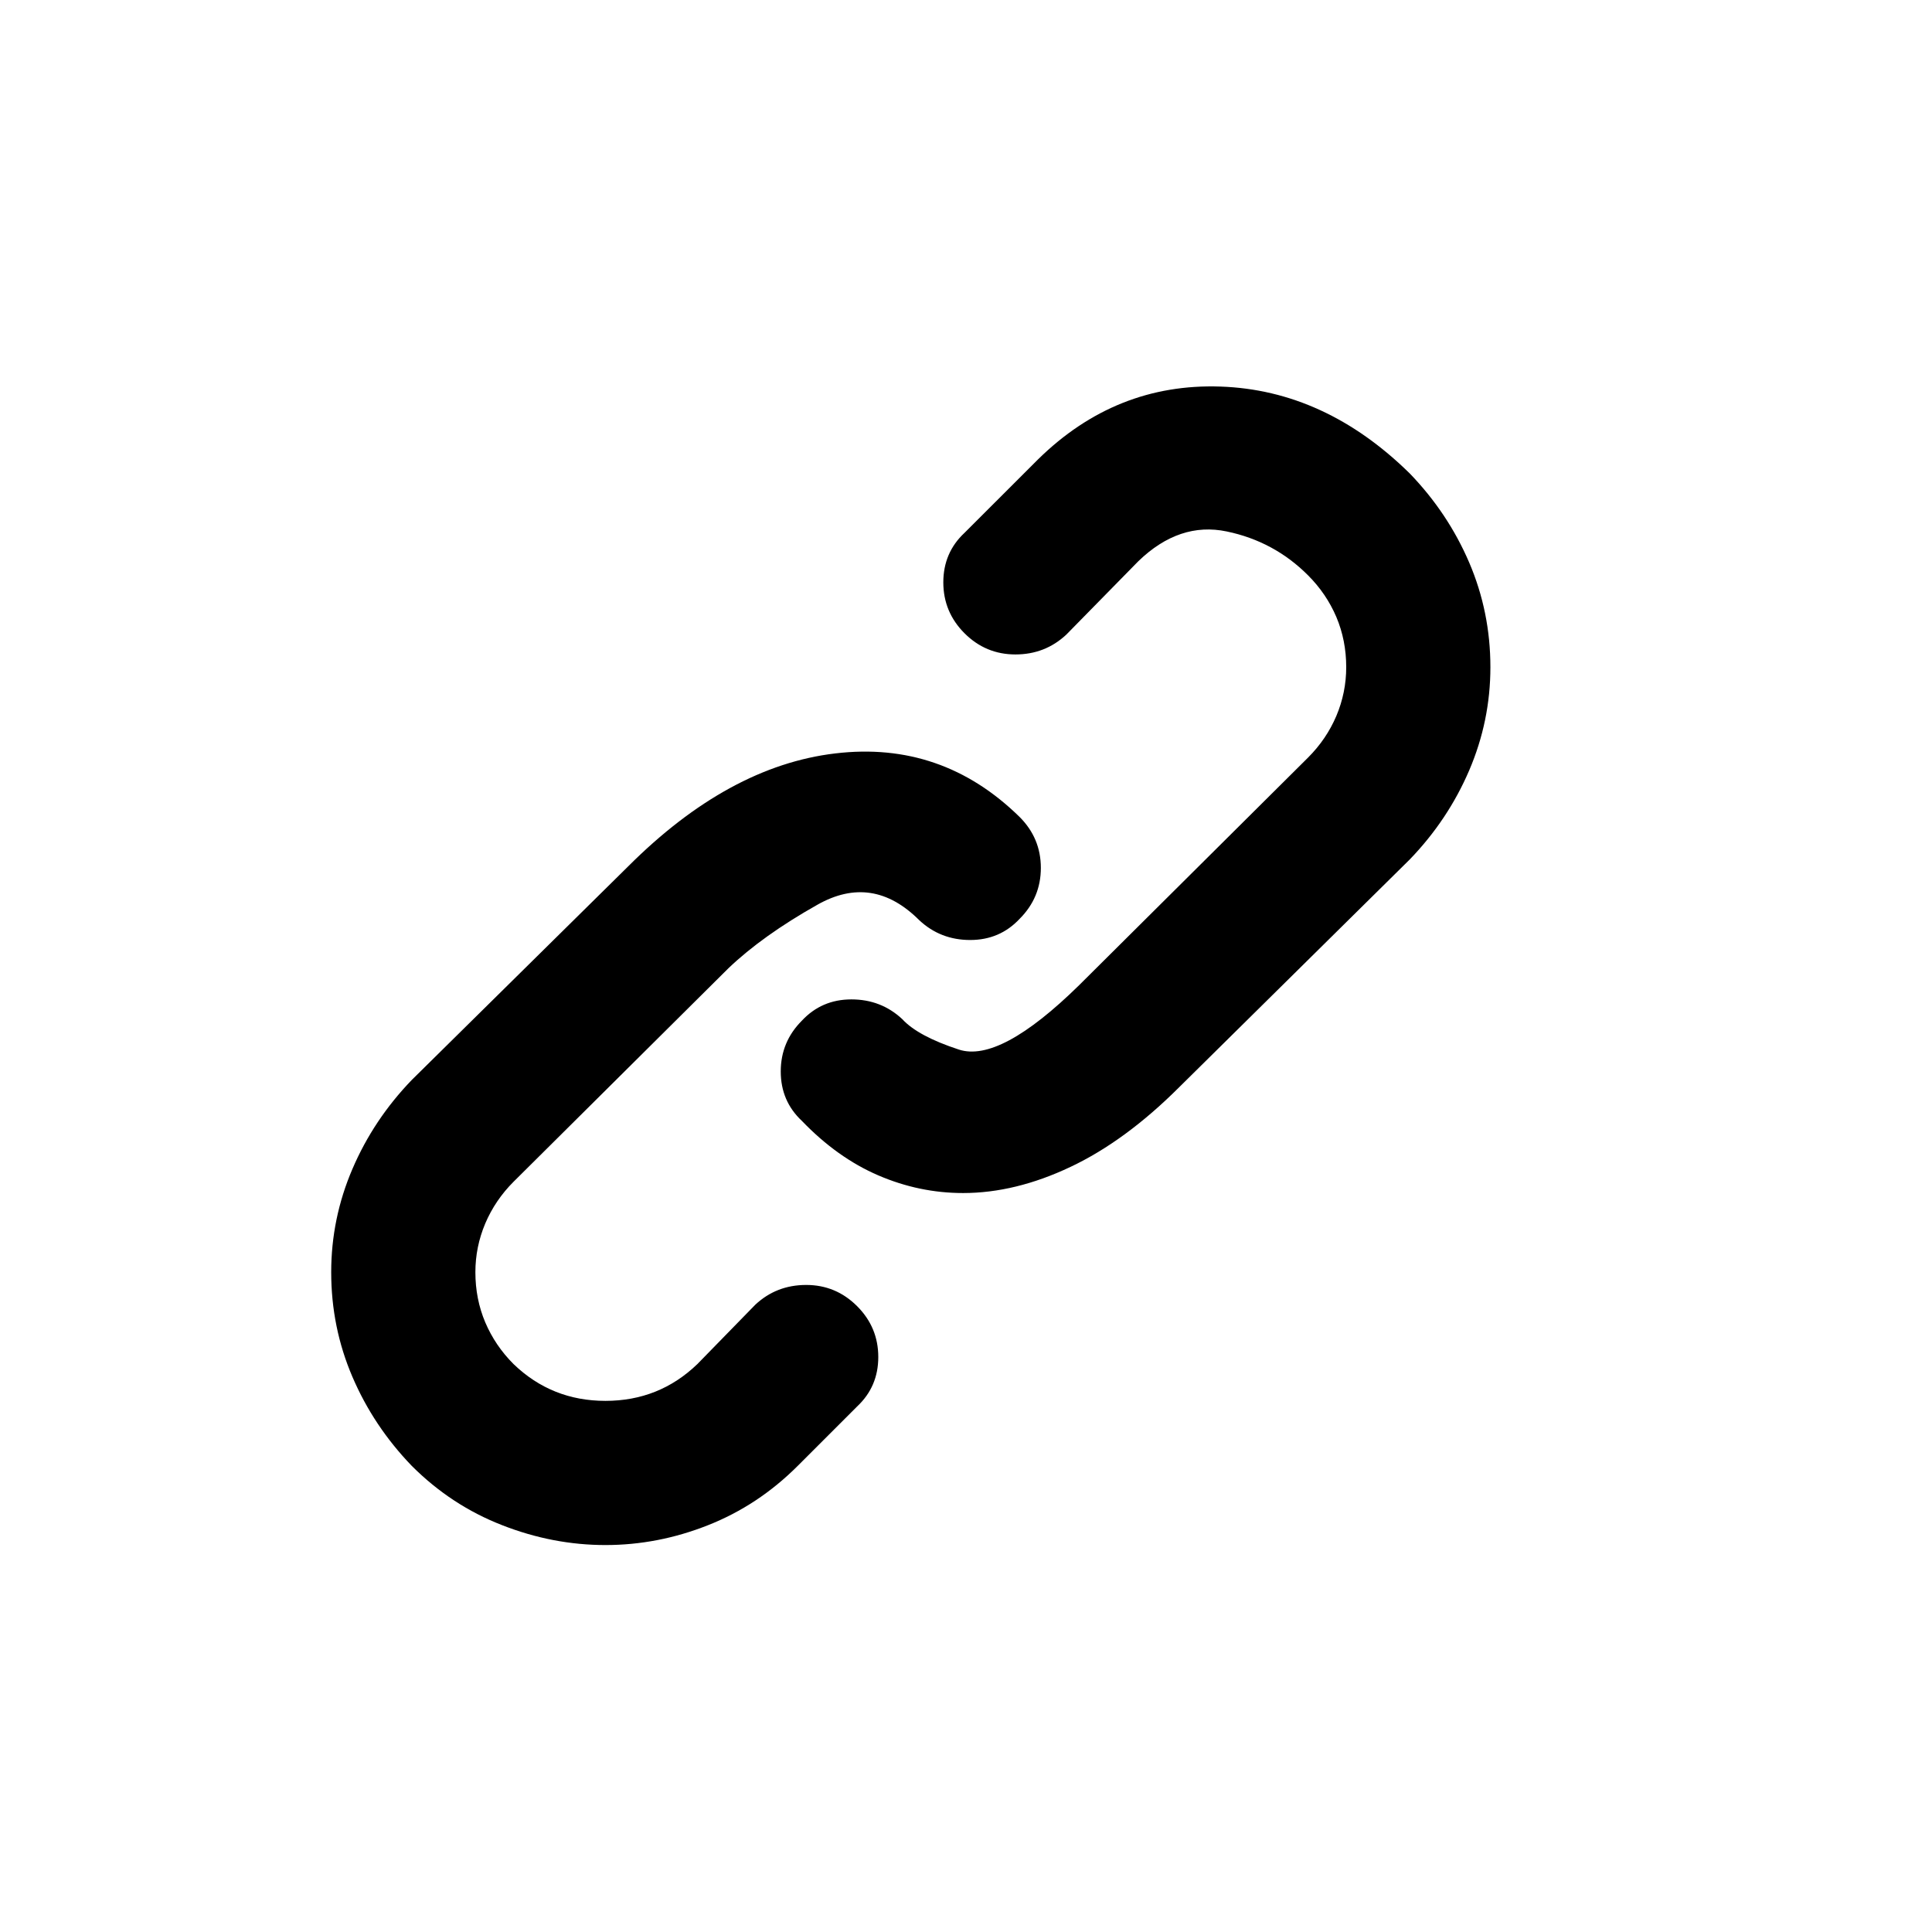
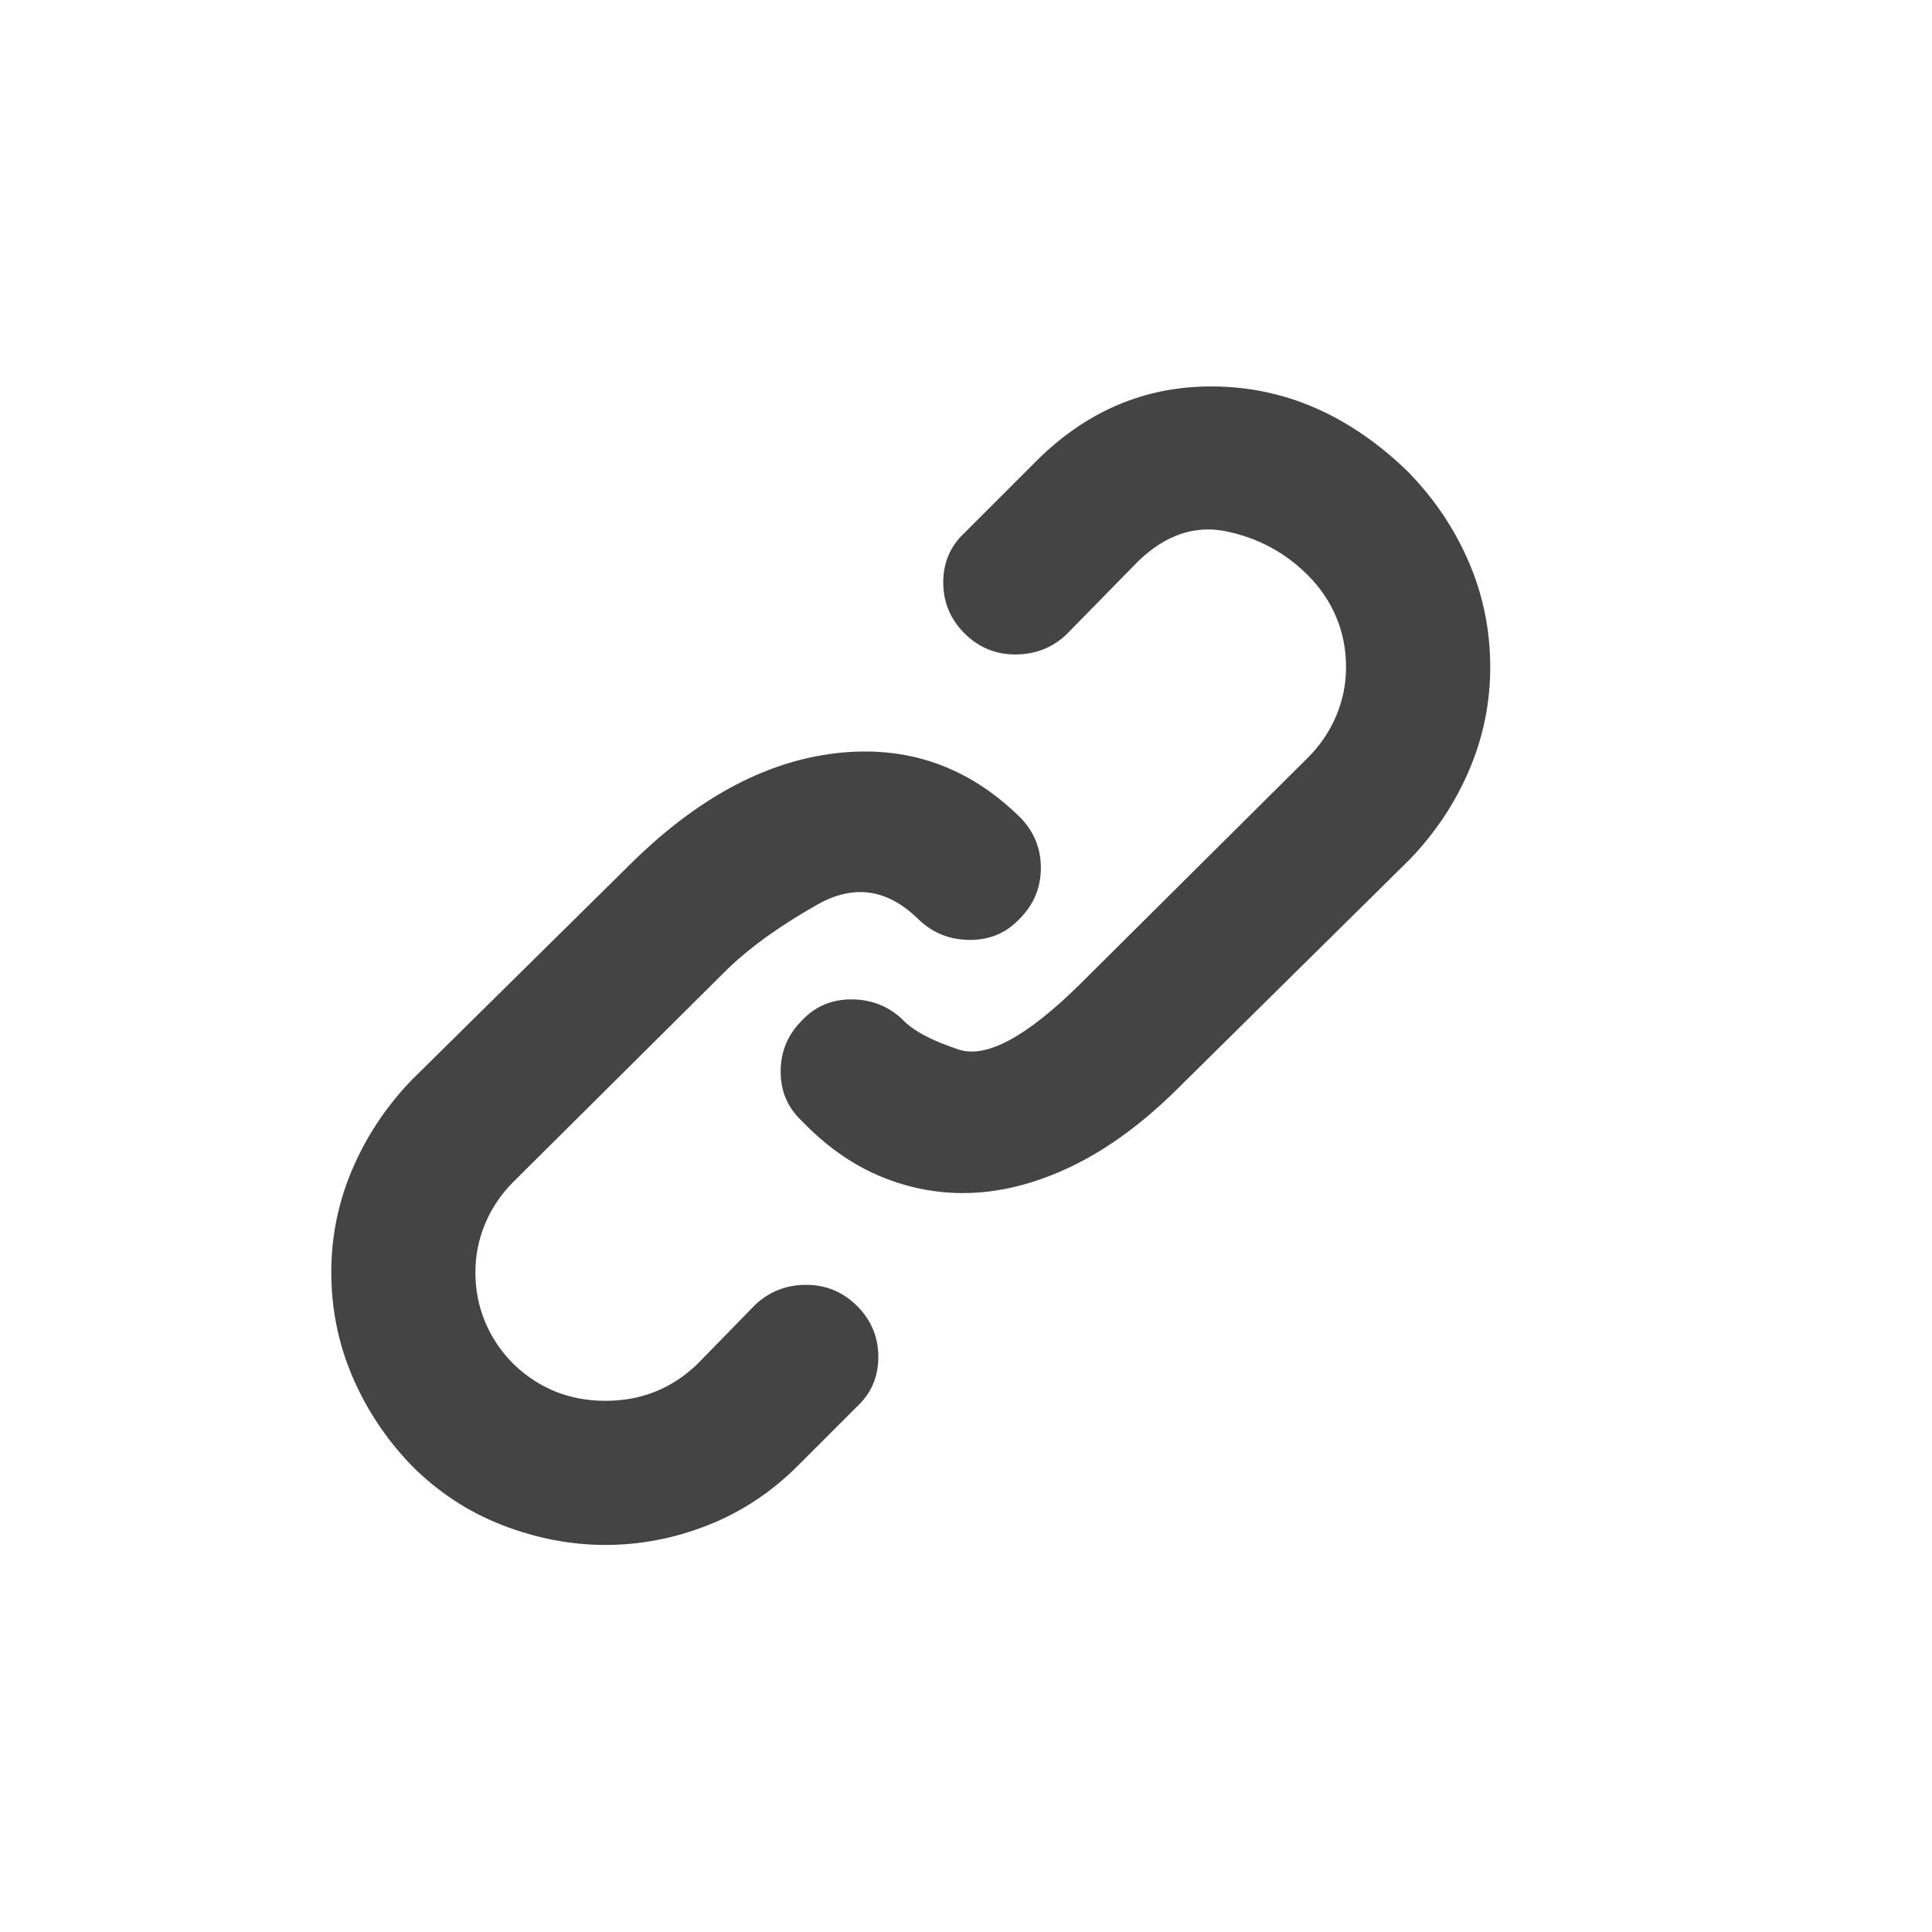
- <svg xmlns="http://www.w3.org/2000/svg" width="35px" height="35px" viewBox="0 0 35 35" version="1.1">
-   <defs />
-   <g id="Page-1" stroke="none" stroke-width="1" fill="none" fill-rule="evenodd">
-     <g id="Text-Blocks" transform="translate(-732, -184)" fill="#000000">
-       <g id="Group-Copy-2" transform="translate(587, 169)">
-         <path d="M158.683,38.636 L157.633,39.712 C157.172,40.156 156.617,40.378 155.968,40.378 C155.32,40.378 154.765,40.156 154.304,39.712 C154.082,39.49 153.911,39.238 153.791,38.956 C153.672,38.675 153.612,38.372 153.612,38.047 C153.612,37.74 153.672,37.446 153.791,37.164 C153.911,36.882 154.082,36.63 154.304,36.408 L158.196,32.541 C158.606,32.149 159.144,31.764 159.81,31.389 C160.476,31.013 161.09,31.107 161.654,31.671 C161.91,31.91 162.217,32.029 162.576,32.029 C162.934,32.029 163.233,31.901 163.472,31.645 C163.728,31.389 163.856,31.081 163.856,30.723 C163.856,30.364 163.728,30.057 163.472,29.801 C162.533,28.879 161.419,28.495 160.13,28.649 C158.841,28.802 157.59,29.485 156.378,30.697 L152.46,34.564 C151.999,35.042 151.64,35.58 151.384,36.178 C151.128,36.775 151,37.399 151,38.047 C151,38.713 151.128,39.345 151.384,39.942 C151.64,40.54 151.999,41.078 152.46,41.556 C152.938,42.034 153.484,42.392 154.099,42.631 C154.713,42.871 155.337,42.99 155.968,42.99 C156.6,42.99 157.219,42.871 157.825,42.631 C158.431,42.392 158.973,42.034 159.451,41.556 L160.527,40.48 C160.783,40.241 160.911,39.942 160.911,39.584 C160.911,39.225 160.783,38.918 160.527,38.662 C160.271,38.406 159.963,38.278 159.605,38.278 C159.246,38.278 158.939,38.397 158.683,38.636 L158.683,38.636 Z M170.54,23.578 C169.516,22.571 168.372,22.046 167.109,22.003 C165.845,21.96 164.744,22.4 163.805,23.322 L162.473,24.653 C162.217,24.892 162.089,25.191 162.089,25.55 C162.089,25.908 162.217,26.216 162.473,26.472 C162.729,26.728 163.037,26.856 163.395,26.856 C163.754,26.856 164.061,26.736 164.317,26.497 L165.623,25.166 C166.118,24.688 166.652,24.508 167.224,24.628 C167.796,24.747 168.287,25.012 168.696,25.422 C168.918,25.644 169.089,25.896 169.209,26.177 C169.328,26.459 169.388,26.762 169.388,27.086 C169.388,27.394 169.328,27.688 169.209,27.97 C169.089,28.252 168.918,28.503 168.696,28.725 L164.548,32.849 C163.591,33.788 162.866,34.176 162.371,34.014 C161.876,33.852 161.534,33.668 161.346,33.463 C161.09,33.224 160.783,33.105 160.424,33.105 C160.066,33.105 159.767,33.233 159.528,33.489 C159.272,33.745 159.144,34.052 159.144,34.411 C159.144,34.769 159.272,35.068 159.528,35.307 C159.955,35.751 160.416,36.08 160.911,36.293 C161.406,36.506 161.918,36.613 162.448,36.613 C163.079,36.613 163.728,36.455 164.394,36.139 C165.06,35.824 165.717,35.341 166.366,34.692 L170.54,30.569 C171.001,30.091 171.36,29.553 171.616,28.956 C171.872,28.358 172,27.735 172,27.086 C172,26.421 171.872,25.789 171.616,25.191 C171.36,24.594 171.001,24.056 170.54,23.578 L170.54,23.578 Z" id="Page-1" />
-       </g>
-     </g>
-   </g>
+ <svg xmlns="http://www.w3.org/2000/svg" version="1.1" width="32" height="32" viewBox="0 0 32 32">
+   <path fill="#444" d="M12.51 21.61l-0.96 0.983c-0.421 0.406-0.929 0.609-1.522 0.609s-1.101-0.203-1.522-0.609c-0.203-0.203-0.359-0.433-0.468-0.691s-0.164-0.535-0.164-0.831c0-0.281 0.055-0.55 0.164-0.808s0.265-0.488 0.468-0.691l3.559-3.536c0.375-0.359 0.866-0.71 1.475-1.054s1.171-0.258 1.686 0.258c0.234 0.219 0.515 0.328 0.843 0.328s0.601-0.117 0.82-0.351c0.234-0.234 0.351-0.515 0.351-0.843s-0.117-0.609-0.351-0.843c-0.859-0.843-1.877-1.194-3.056-1.054s-2.322 0.765-3.43 1.873l-3.582 3.536c-0.421 0.437-0.749 0.929-0.983 1.475s-0.351 1.116-0.351 1.709c0 0.609 0.117 1.186 0.351 1.733s0.562 1.038 0.983 1.475c0.437 0.437 0.937 0.765 1.499 0.983s1.132 0.328 1.709 0.328c0.578 0 1.143-0.109 1.698-0.328s1.050-0.546 1.487-0.983l0.983-0.983c0.234-0.219 0.351-0.492 0.351-0.82s-0.117-0.609-0.351-0.843c-0.234-0.234-0.515-0.351-0.843-0.351s-0.609 0.109-0.843 0.328v0zM23.351 7.843c-0.937-0.921-1.982-1.401-3.138-1.44s-2.162 0.363-3.021 1.206l-1.218 1.218c-0.234 0.219-0.351 0.492-0.351 0.819s0.117 0.609 0.351 0.843c0.234 0.234 0.515 0.351 0.843 0.351s0.609-0.109 0.843-0.328l1.194-1.218c0.453-0.437 0.941-0.601 1.463-0.492s0.972 0.351 1.346 0.726c0.203 0.203 0.359 0.433 0.468 0.691s0.164 0.535 0.164 0.831c0 0.281-0.055 0.55-0.164 0.808s-0.265 0.488-0.468 0.691l-3.793 3.77c-0.874 0.859-1.538 1.214-1.99 1.065s-0.765-0.316-0.937-0.503c-0.234-0.219-0.515-0.328-0.843-0.328s-0.601 0.117-0.819 0.351c-0.234 0.234-0.351 0.515-0.351 0.843s0.117 0.601 0.351 0.82c0.39 0.406 0.812 0.706 1.264 0.901s0.921 0.293 1.405 0.293c0.578 0 1.171-0.144 1.779-0.433s1.21-0.73 1.803-1.323l3.817-3.77c0.421-0.437 0.749-0.929 0.983-1.475s0.351-1.116 0.351-1.709c0-0.609-0.117-1.186-0.351-1.733s-0.562-1.038-0.983-1.475v0z" />
</svg>
